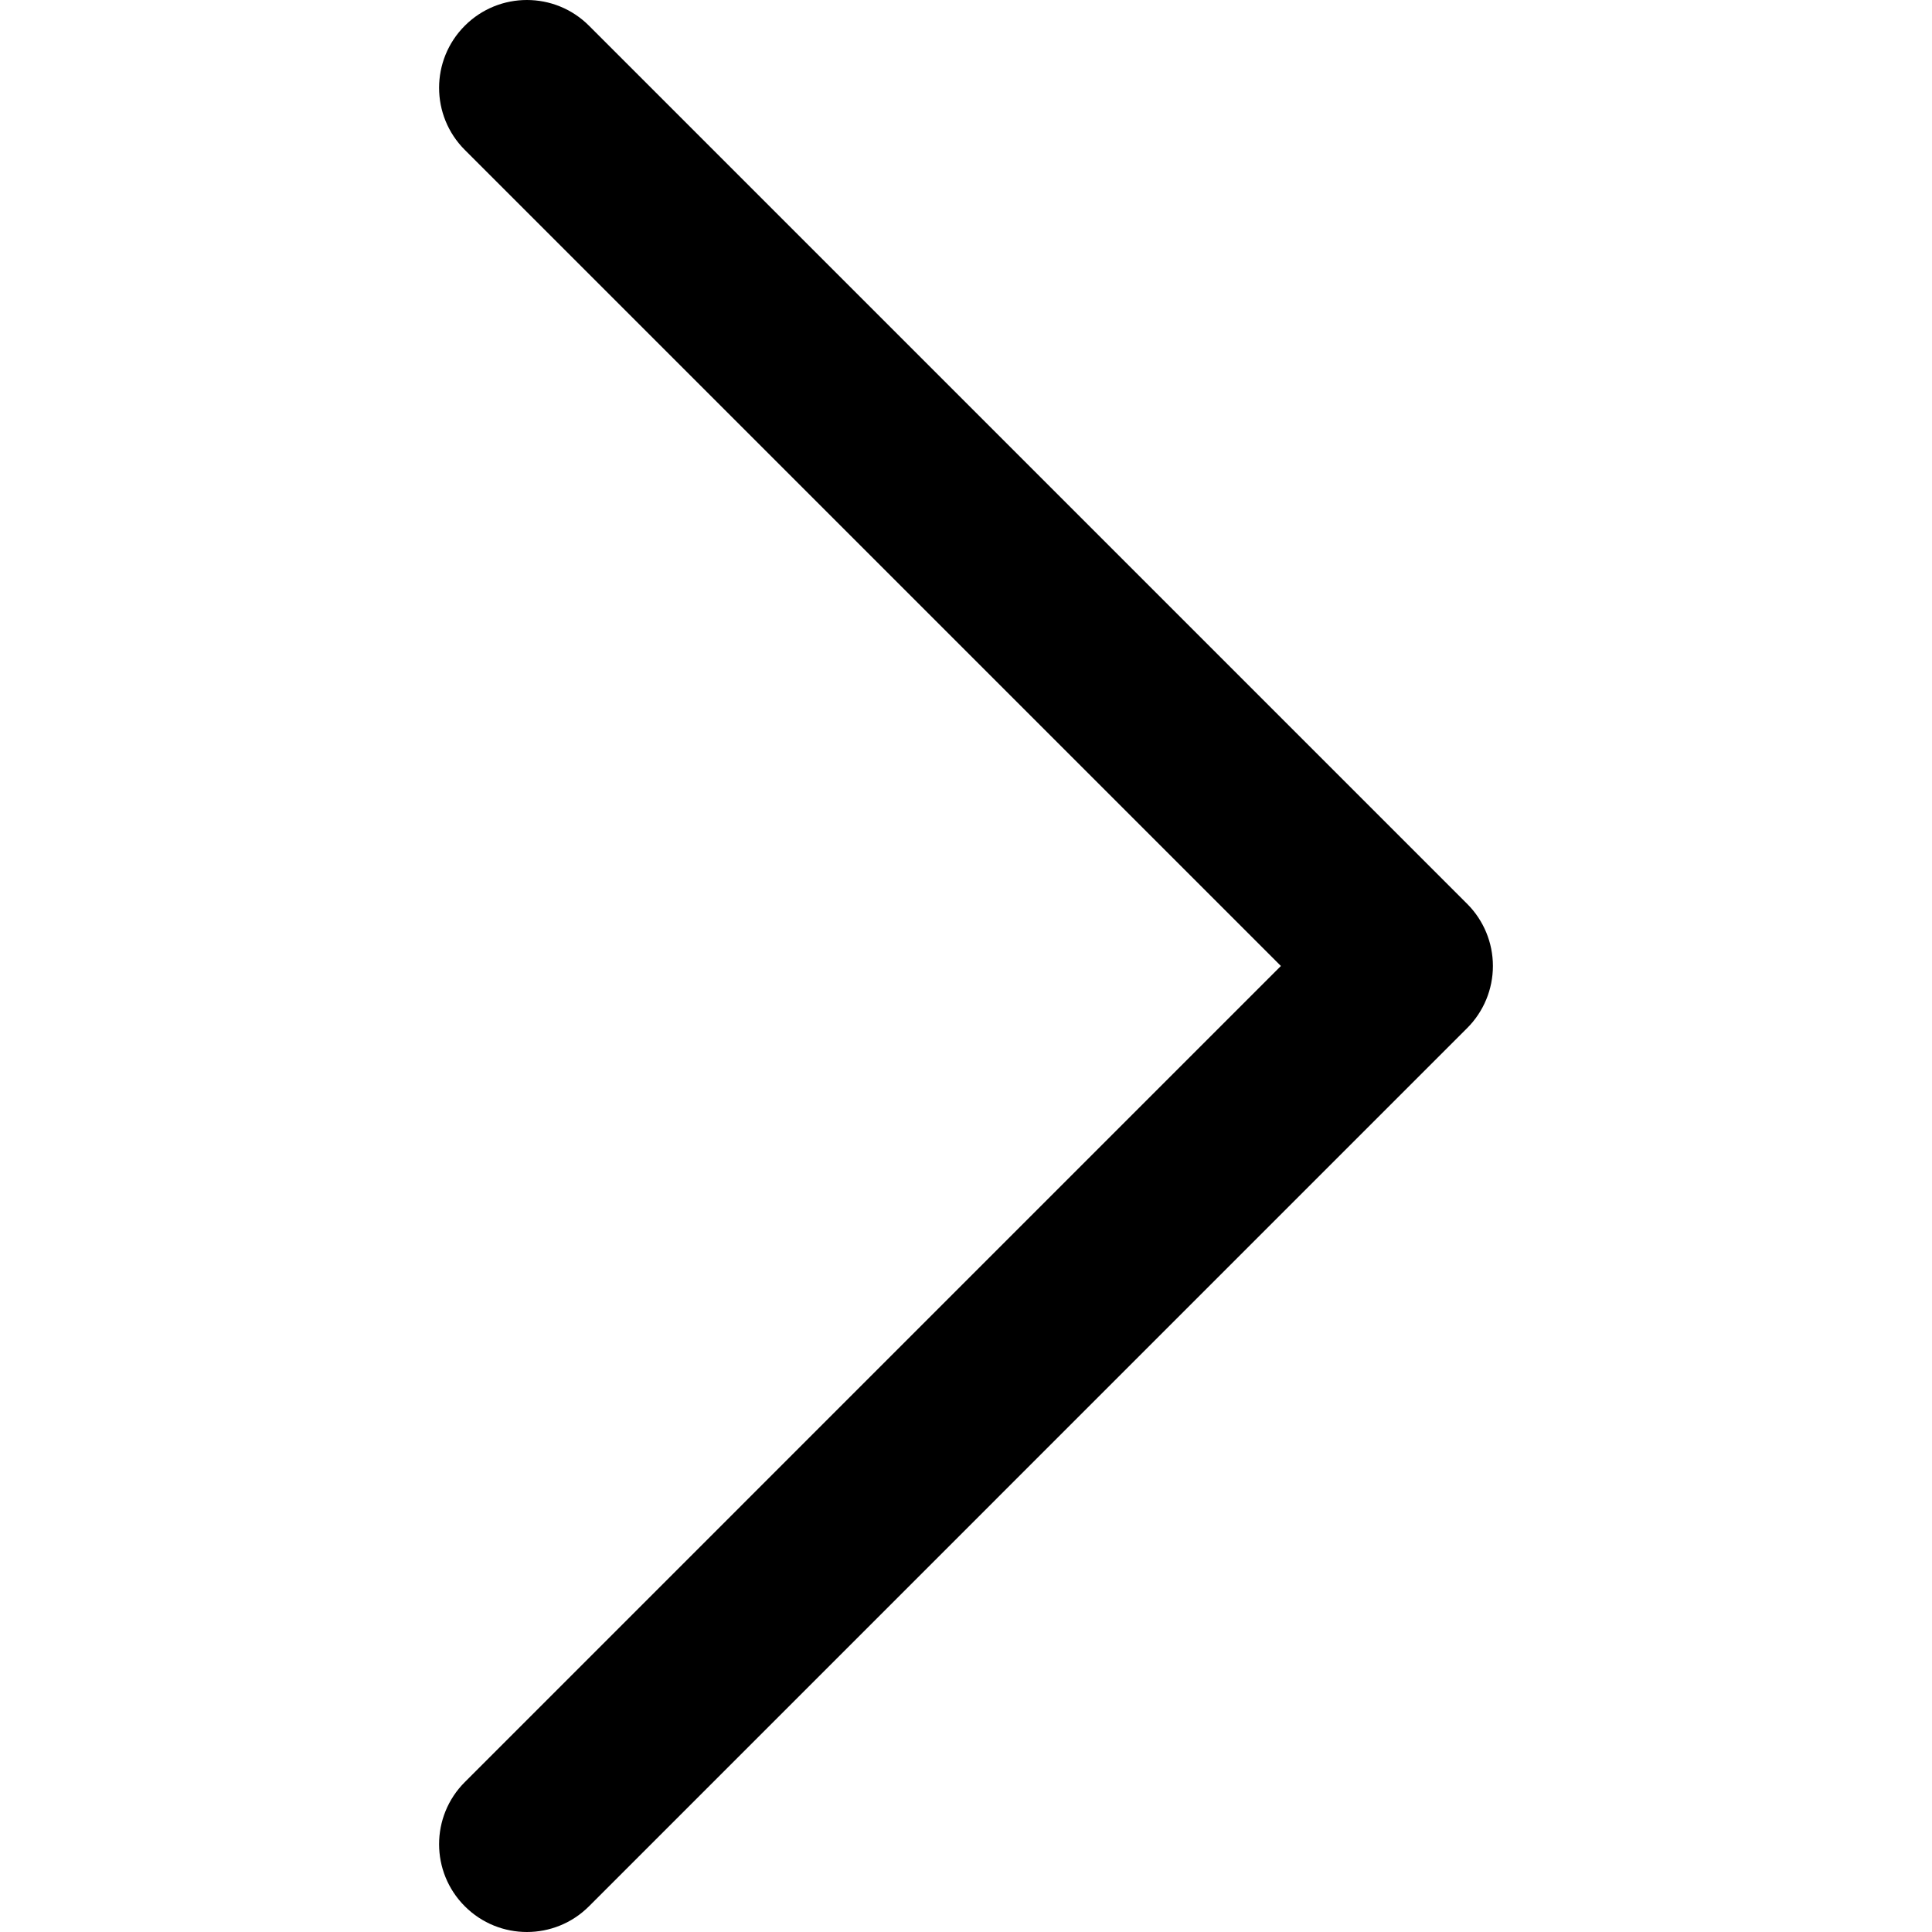
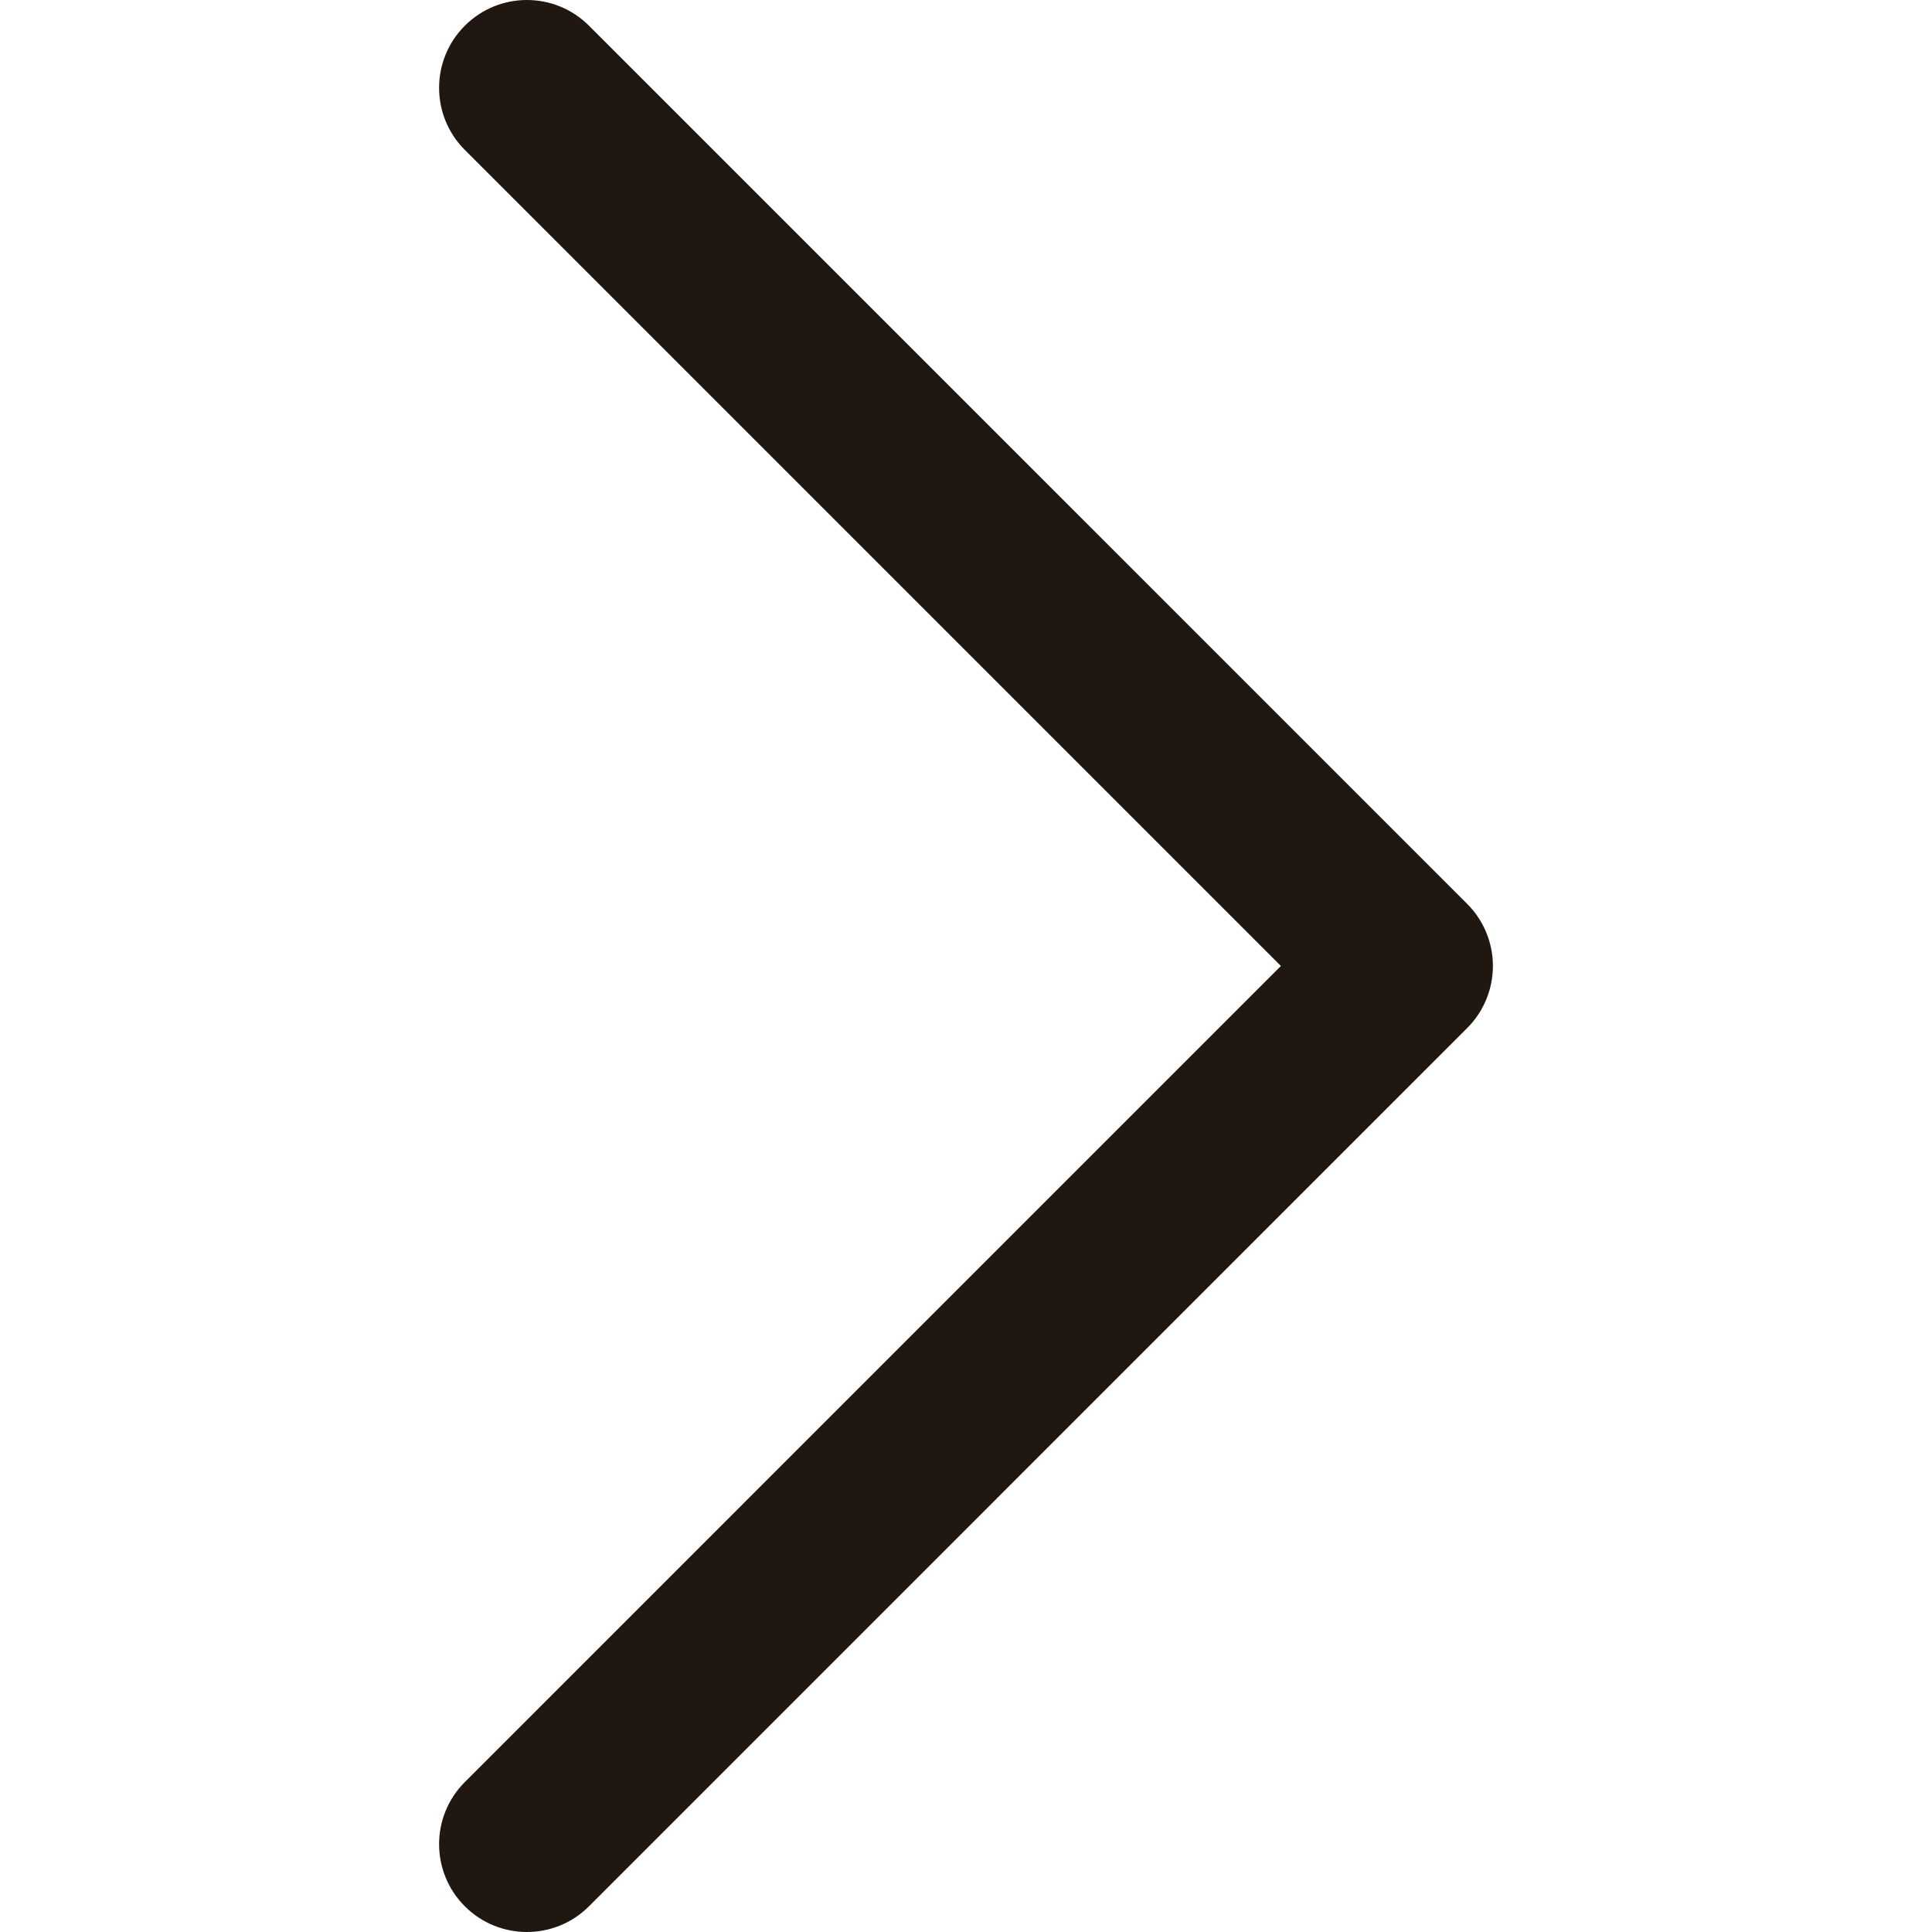
- <svg xmlns="http://www.w3.org/2000/svg" fill="#000000" height="800px" width="800px" version="1.1" id="Layer_1" viewBox="0 0 330 330" xml:space="preserve">
+ <svg xmlns="http://www.w3.org/2000/svg" fill="#201810" height="800px" width="800px" version="1.1" id="Layer_1" viewBox="0 0 330 330" xml:space="preserve">
  <path id="XMLID_222_" d="M250.606,154.389l-150-149.996c-5.857-5.858-15.355-5.858-21.213,0.001  c-5.857,5.858-5.857,15.355,0.001,21.213l139.393,139.39L79.393,304.394c-5.857,5.858-5.857,15.355,0.001,21.213  C82.322,328.536,86.161,330,90,330s7.678-1.464,10.607-4.394l149.999-150.004c2.814-2.813,4.394-6.628,4.394-10.606  C255,161.018,253.42,157.202,250.606,154.389z" />
</svg>
